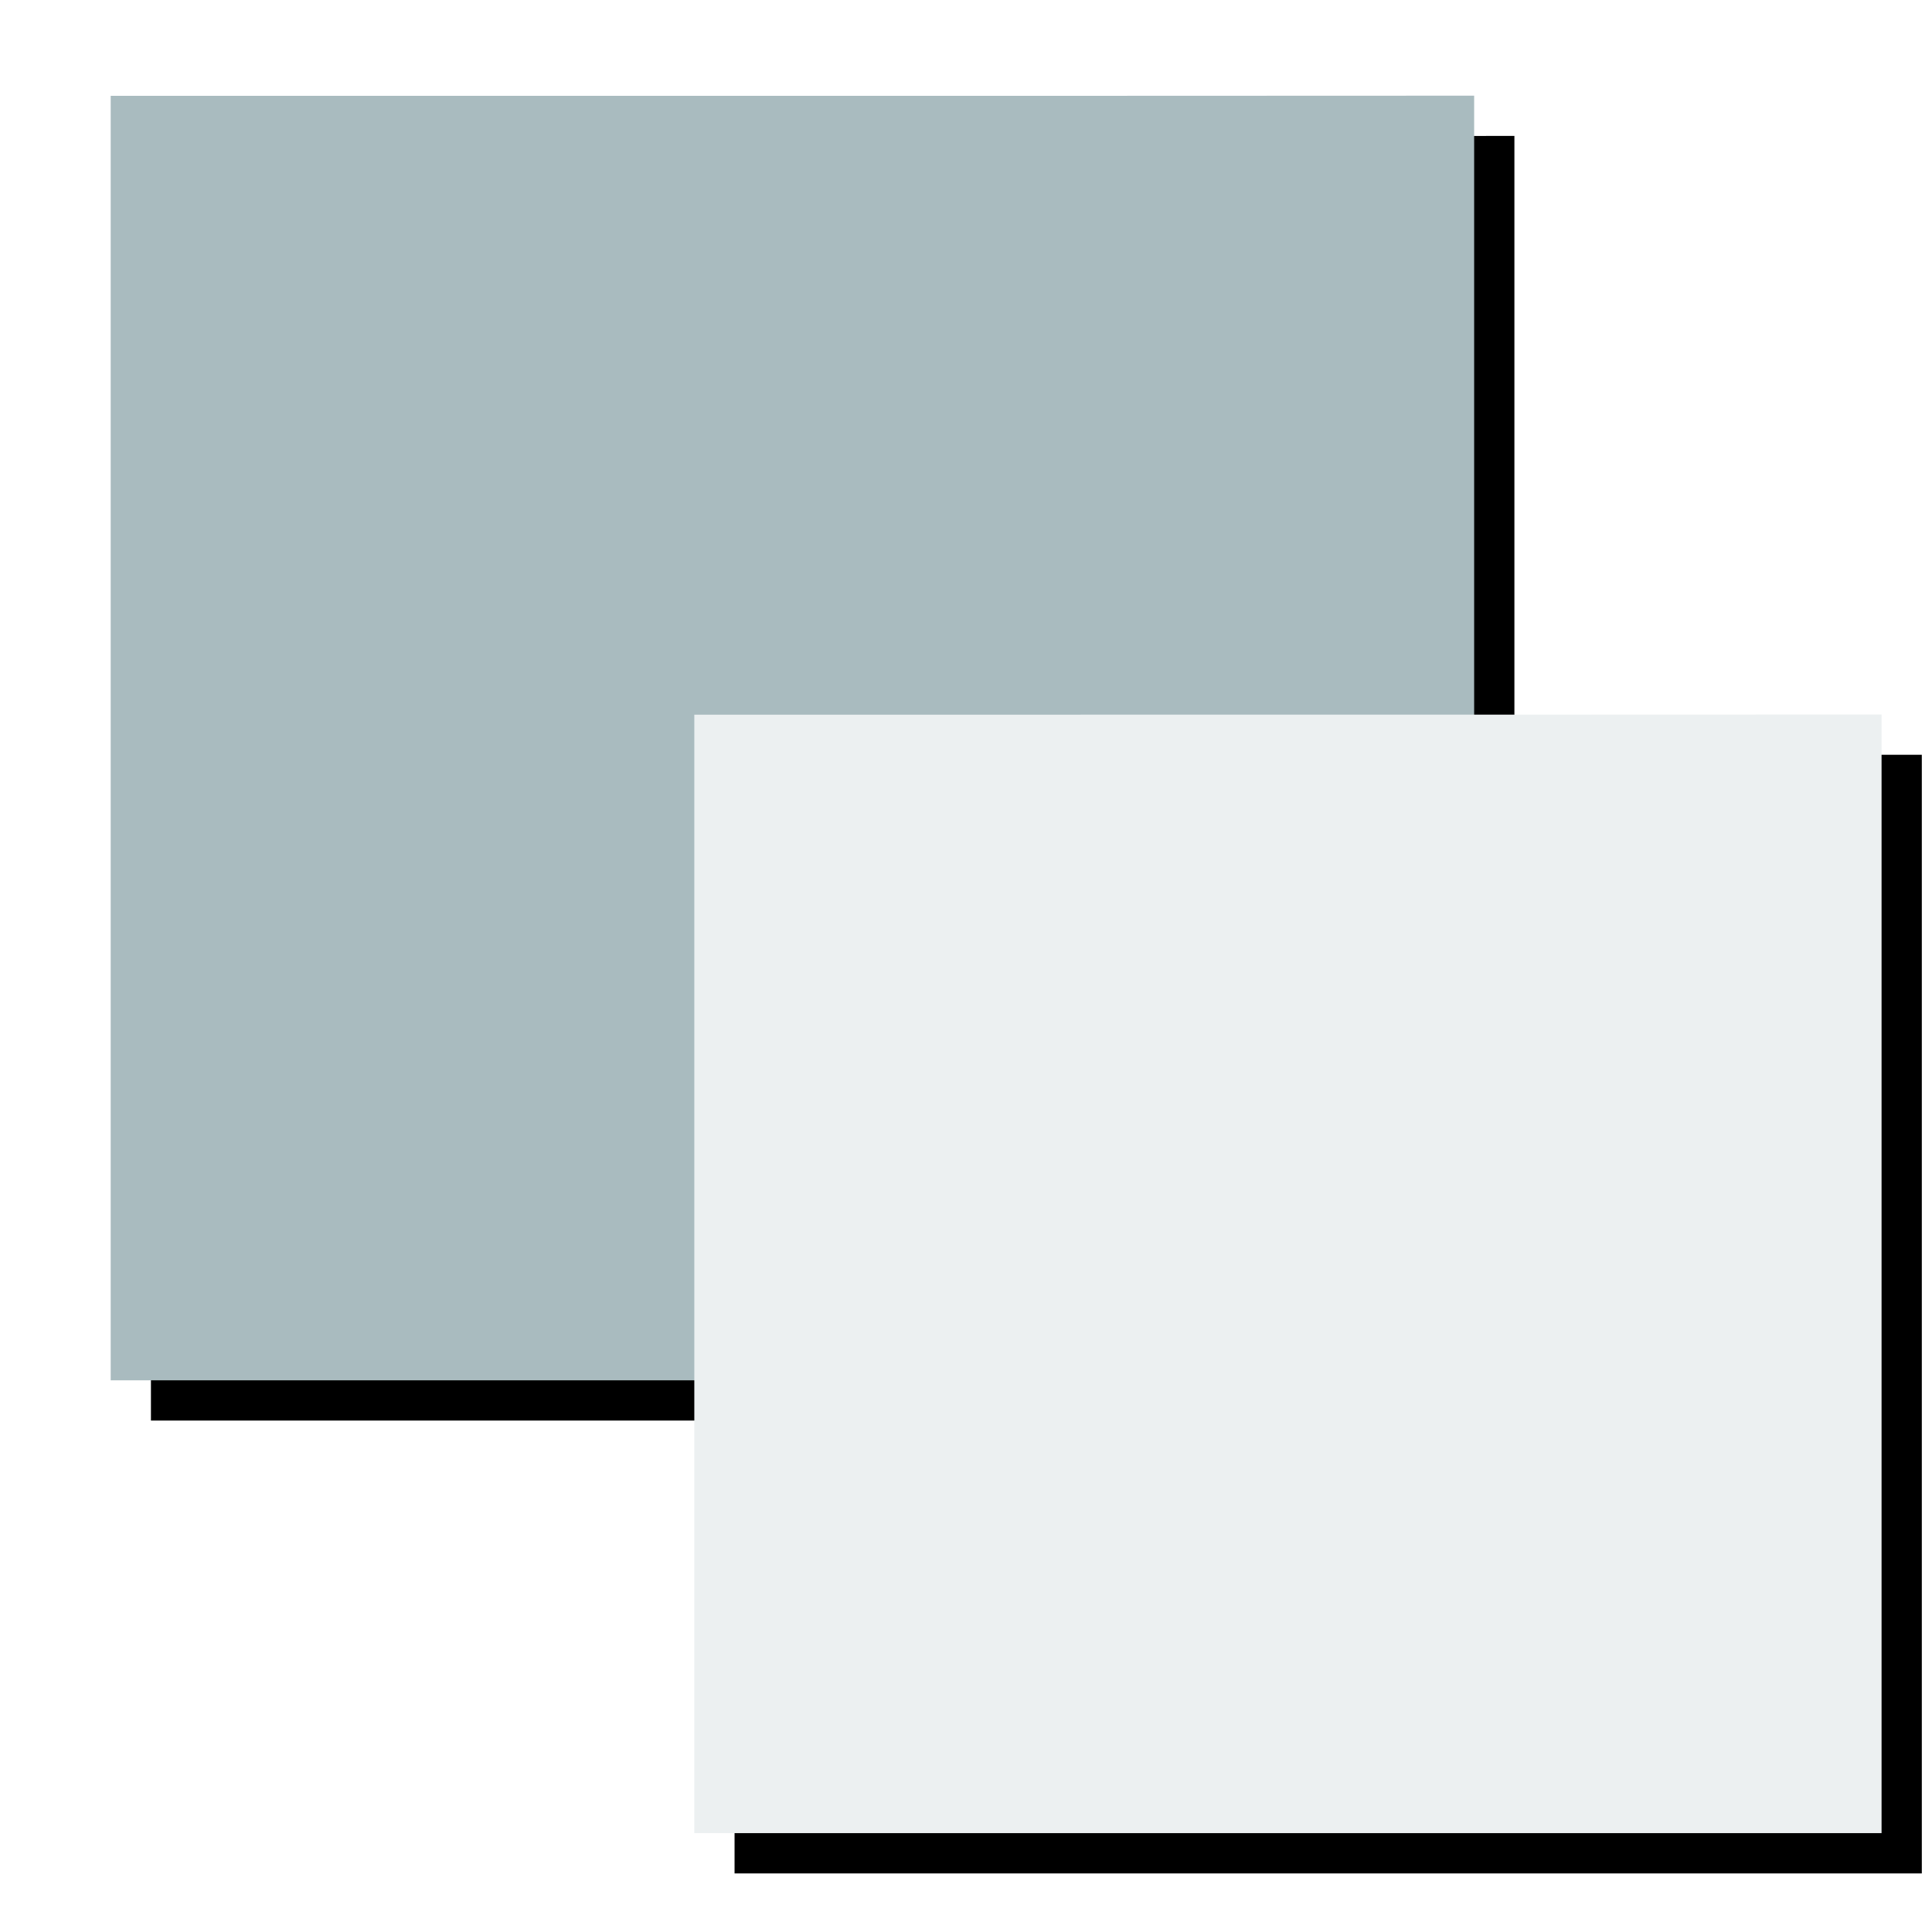
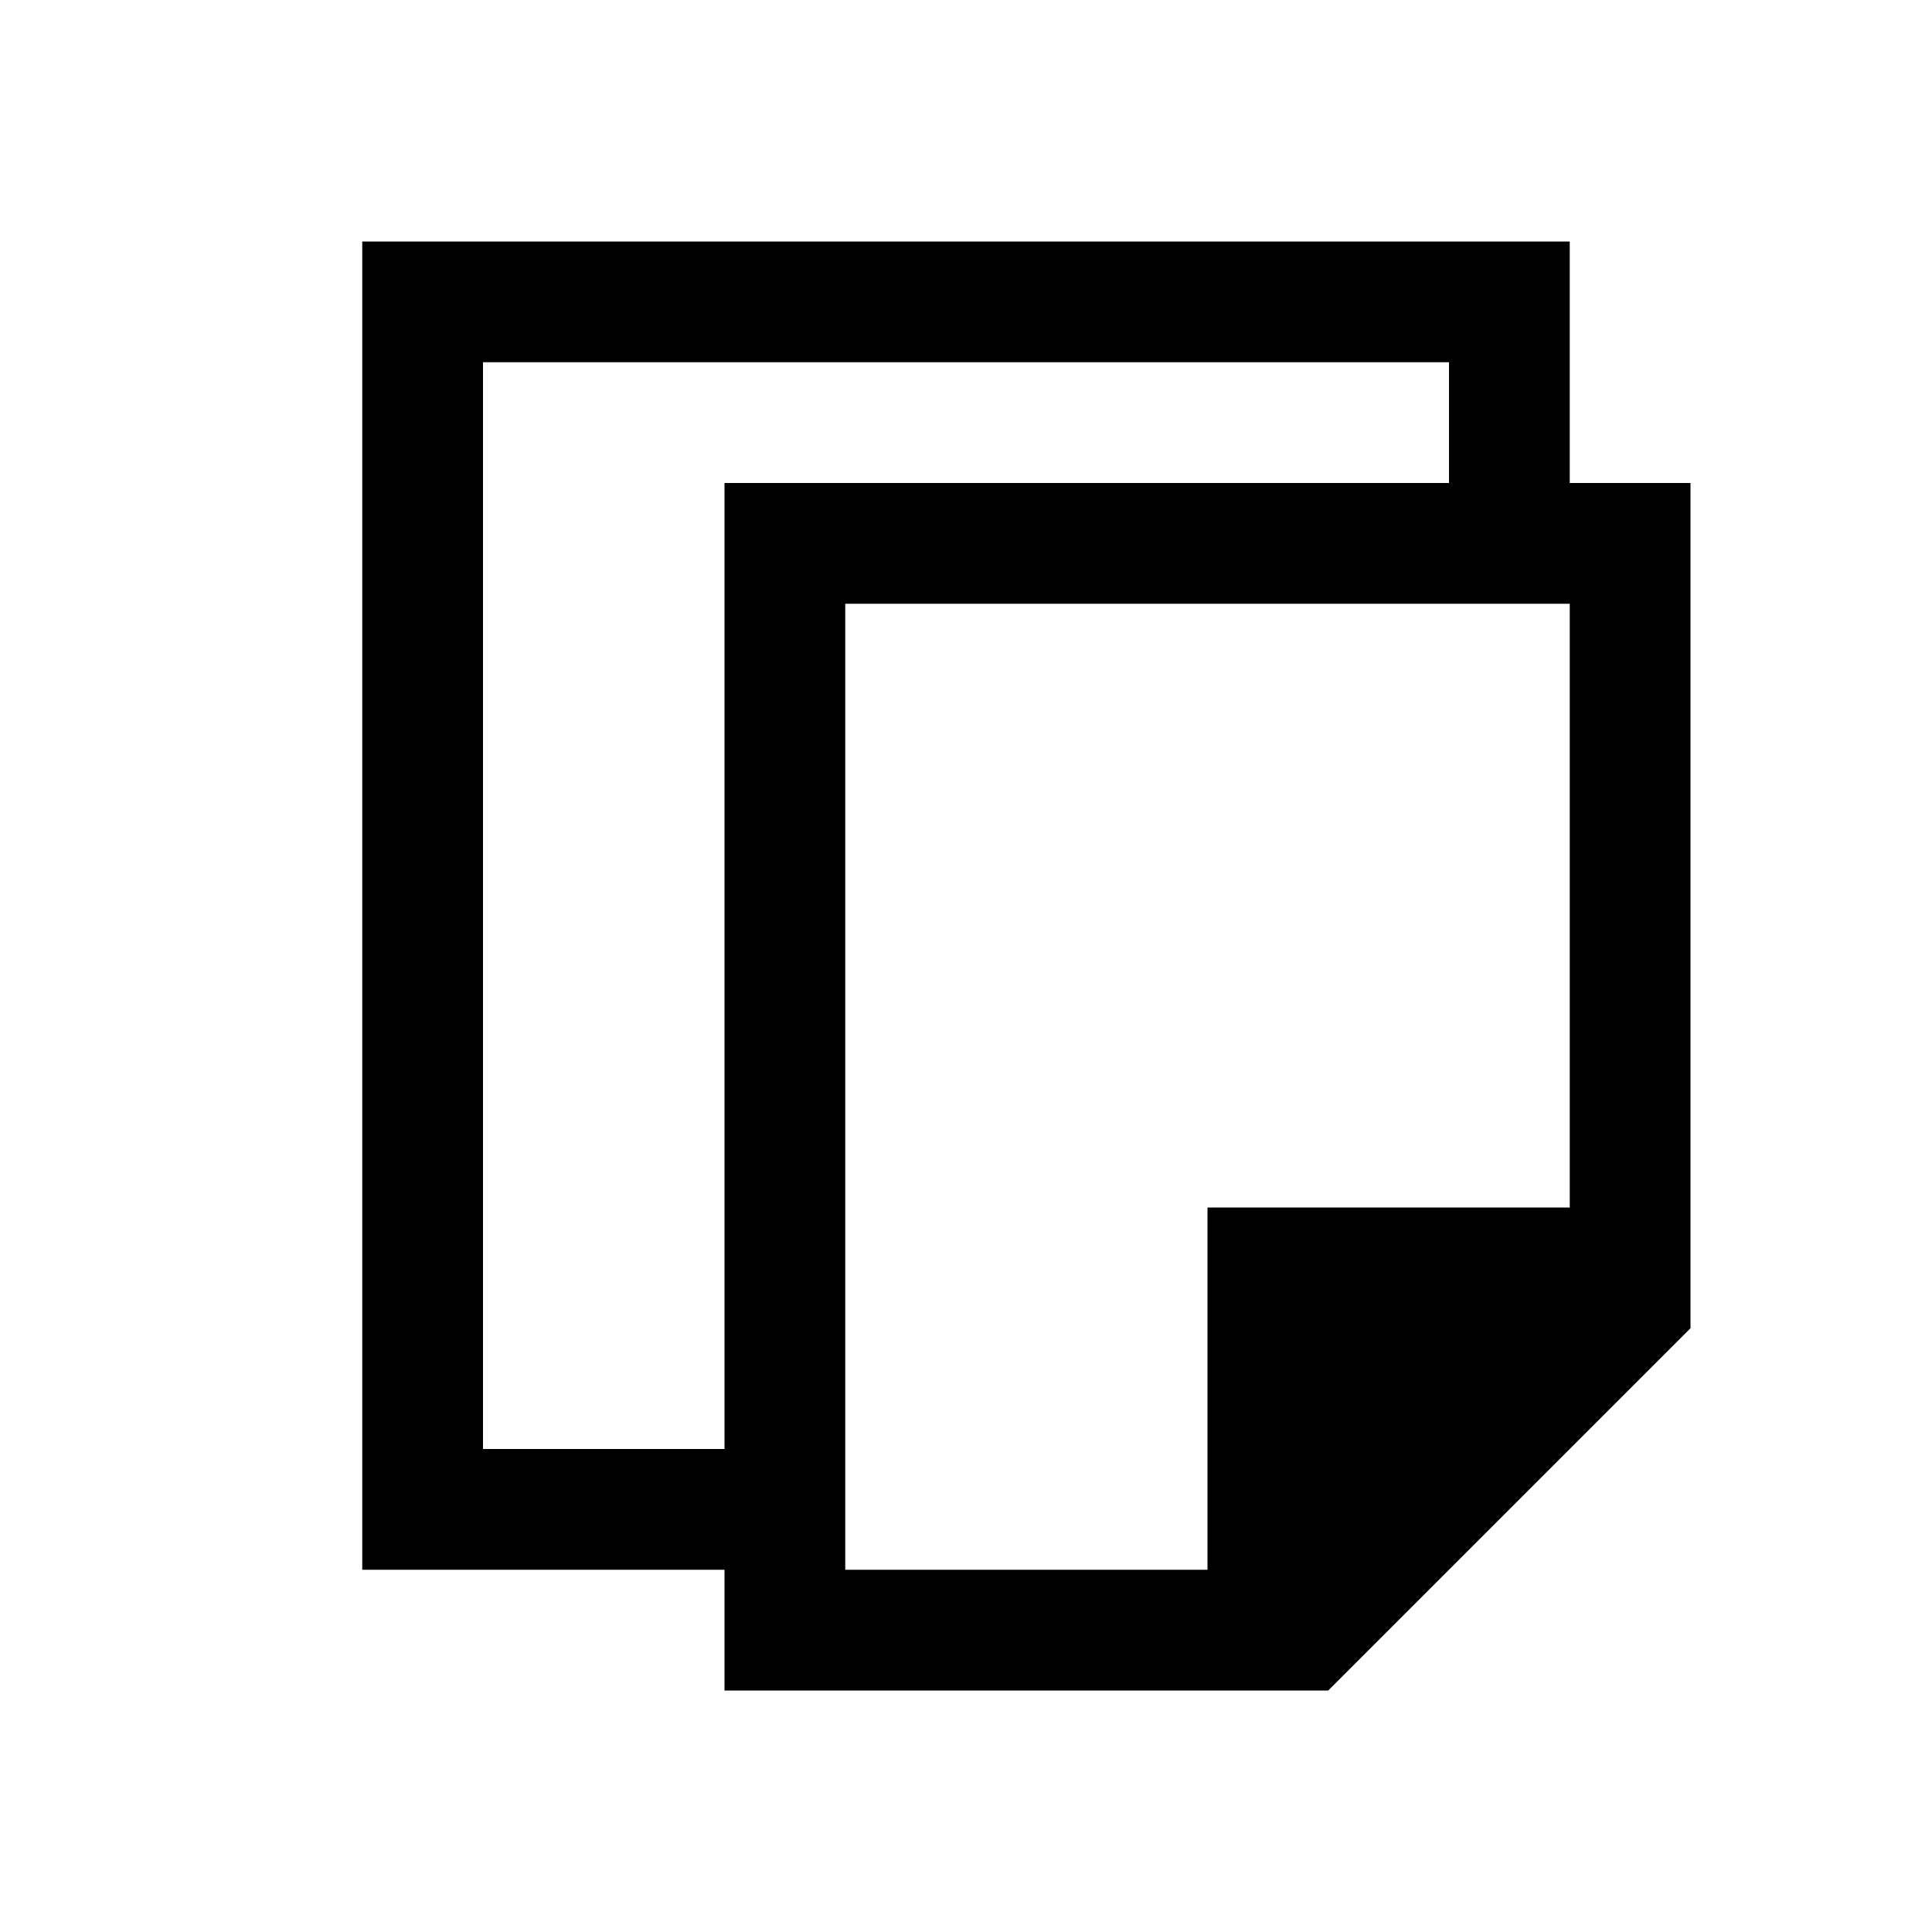
- <svg xmlns="http://www.w3.org/2000/svg" width="48" version="1.1" height="48">
-   <defs id="defs7386" />
-   <g id="layer12" transform="translate(-80,-636)">
-     <path id="path4190" d="m 83.75,639.381 0,31.913 33.875,0 0,-31.917 -10.96,.004 z " />
-     <path style="fill:#a9bbbf" id="rect4090" d="m 82.75,638.381 0,31.913 33.875,0 0,-31.917 -10.96,.004 z " />
-     <path id="path4188" d="m 98.25,654.756 0,27.788 29.497,0 0,-27.792 -9.543,.003 z " />
-     <path style="fill:#ecf0f1" id="path4186" d="m 97.25,653.756 0,27.788 29.497,0 0,-27.792 -9.543,.003 z " />
-   </g>
+ <svg xmlns="http://www.w3.org/2000/svg" viewBox="0 0 16 16">
+   <defs id="defs1">
+     <style type="text/css" id="current-color-scheme">
+ .ColorScheme-Text {
+ color:#000;
+ }
+ </style>
+   </defs>
+   <path style="fill:currentColor;fill-opacity:1;stroke:none" d="m 3,2 v 11 h 3 v 1 h 5 l 3,-3 v -7 h -1 v -2 h -9.215 -0.785 z  m 1,1 h 8 v 1 h -6 v 8 h -2 v -9 z  m 3,2 h 6 v 5 h -3 v 3 h -3 v -8 z " class="ColorScheme-Text" />
</svg>
